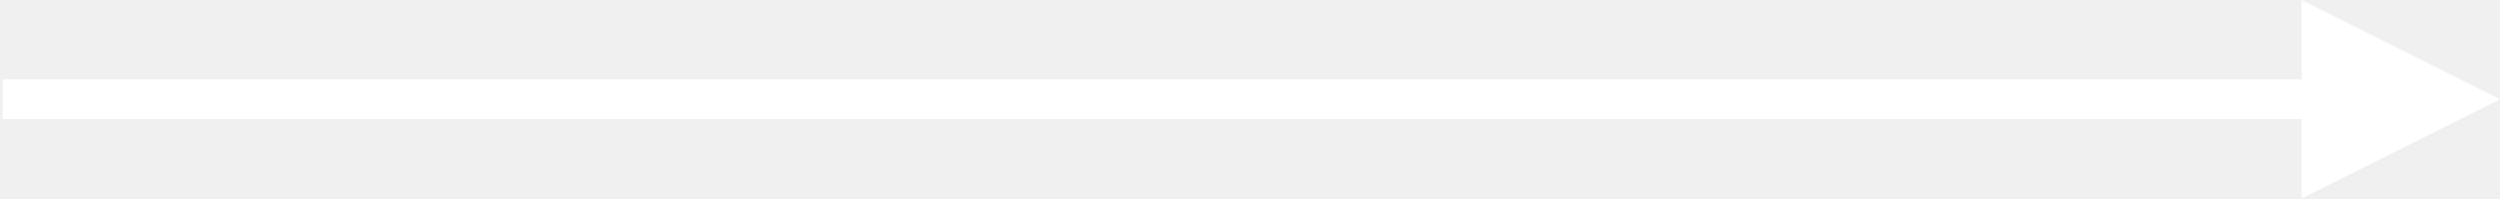
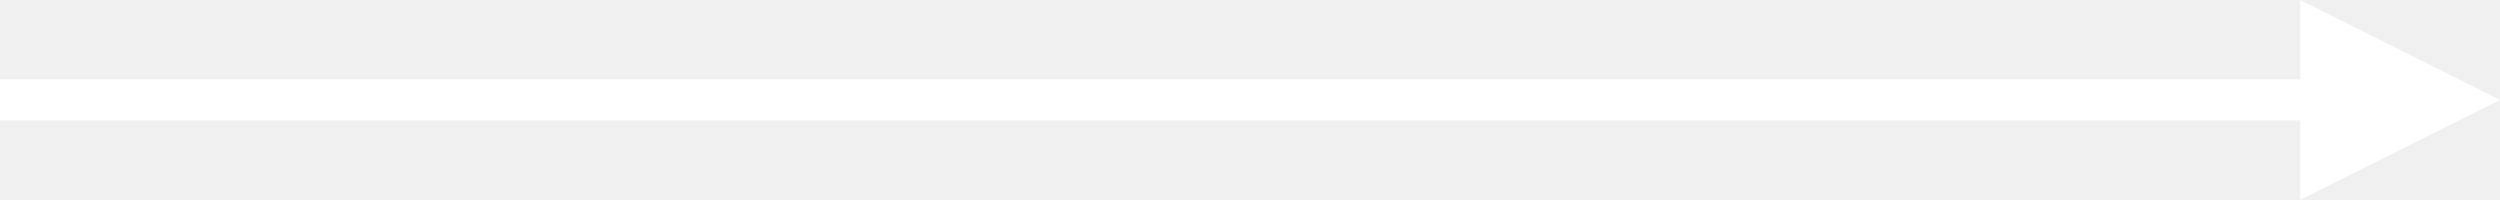
- <svg xmlns="http://www.w3.org/2000/svg" version="1.1" id="Слой_1" x="0px" y="0px" viewBox="0 0 63 5" style="enable-background:new 0 0 63 5;" xml:space="preserve">
+ <svg xmlns="http://www.w3.org/2000/svg" version="1.1" id="Слой_1" x="0px" y="0px" viewBox="0 0 85.1 6.8" style="enable-background:new 0 0 85.1 6.8;" xml:space="preserve">
  <style type="text/css">
	.st0{fill:#FFFFFF;}
</style>
-   <polygon class="st0" points="63,2.5 58,0 58,5 " />
-   <rect x="0" y="2" transform="matrix(-1 -1.224647e-16 1.224647e-16 -1 59.0699 5)" class="st0" width="59" height="1" />
+   <polygon class="st0" points="85.1,3.4 78.3,0 78.3,6.8 " />
+   <rect y="2.7" class="st0" width="81.7" height="1.4" />
</svg>
